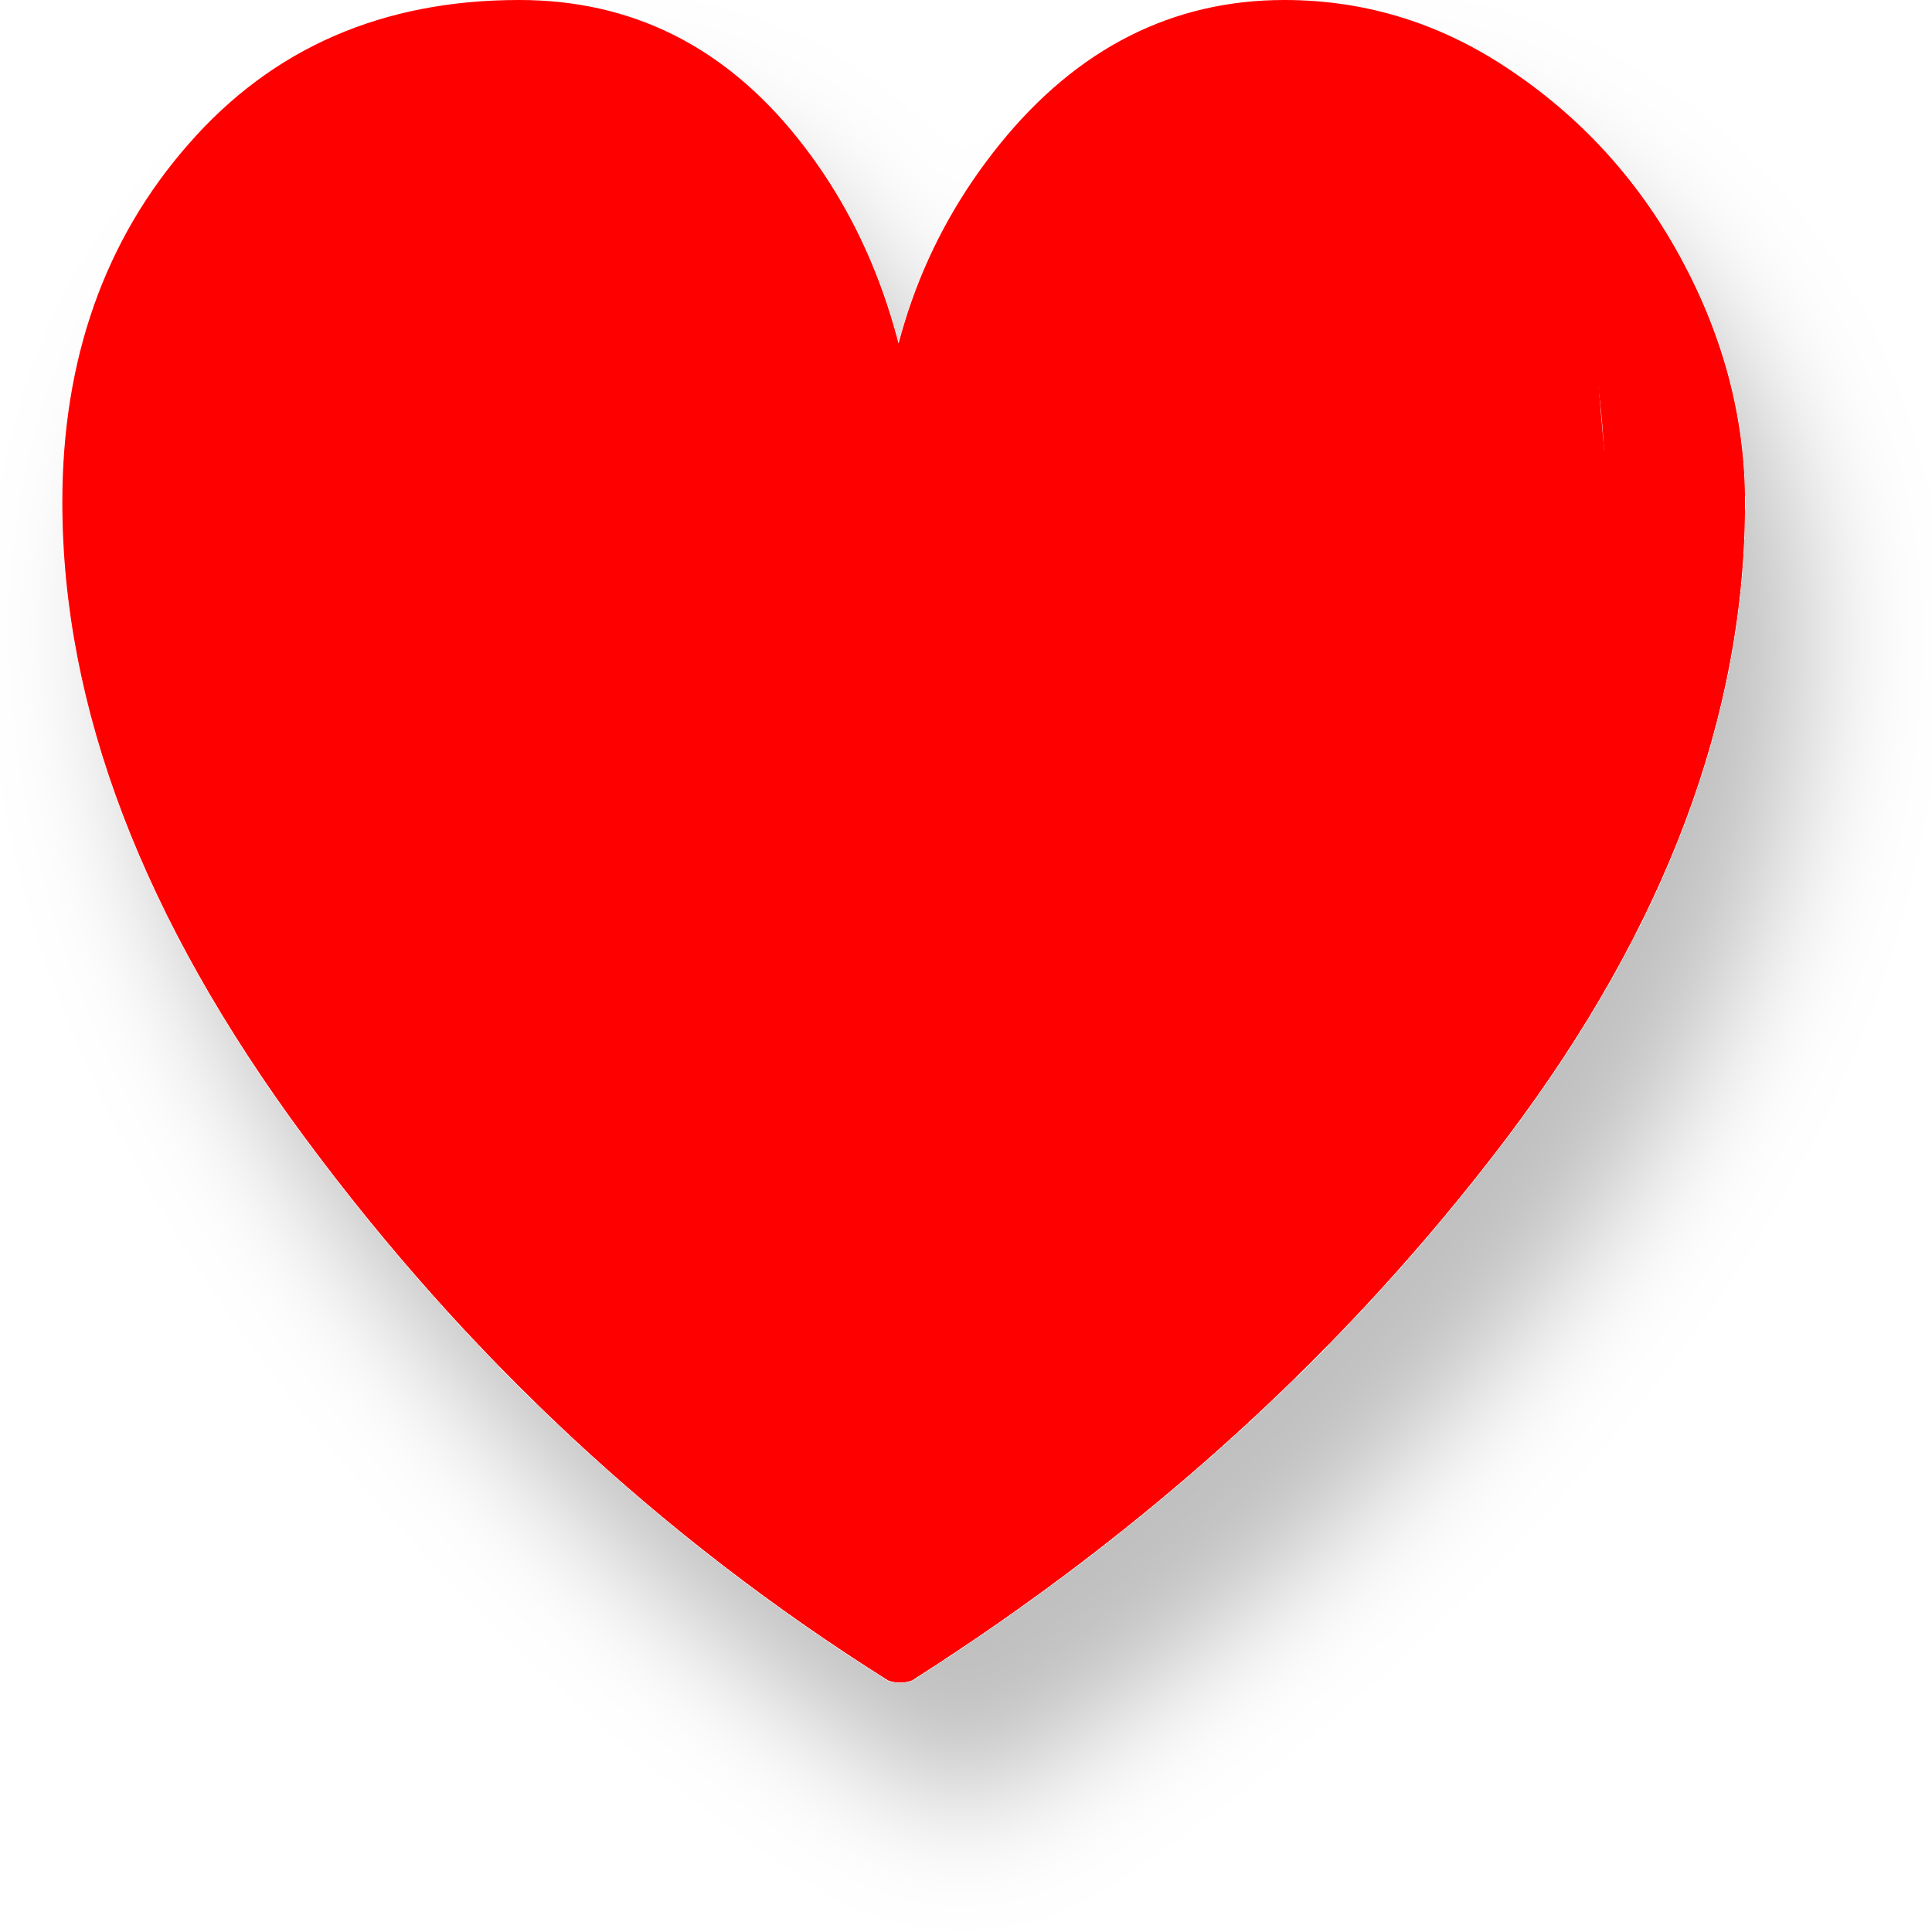
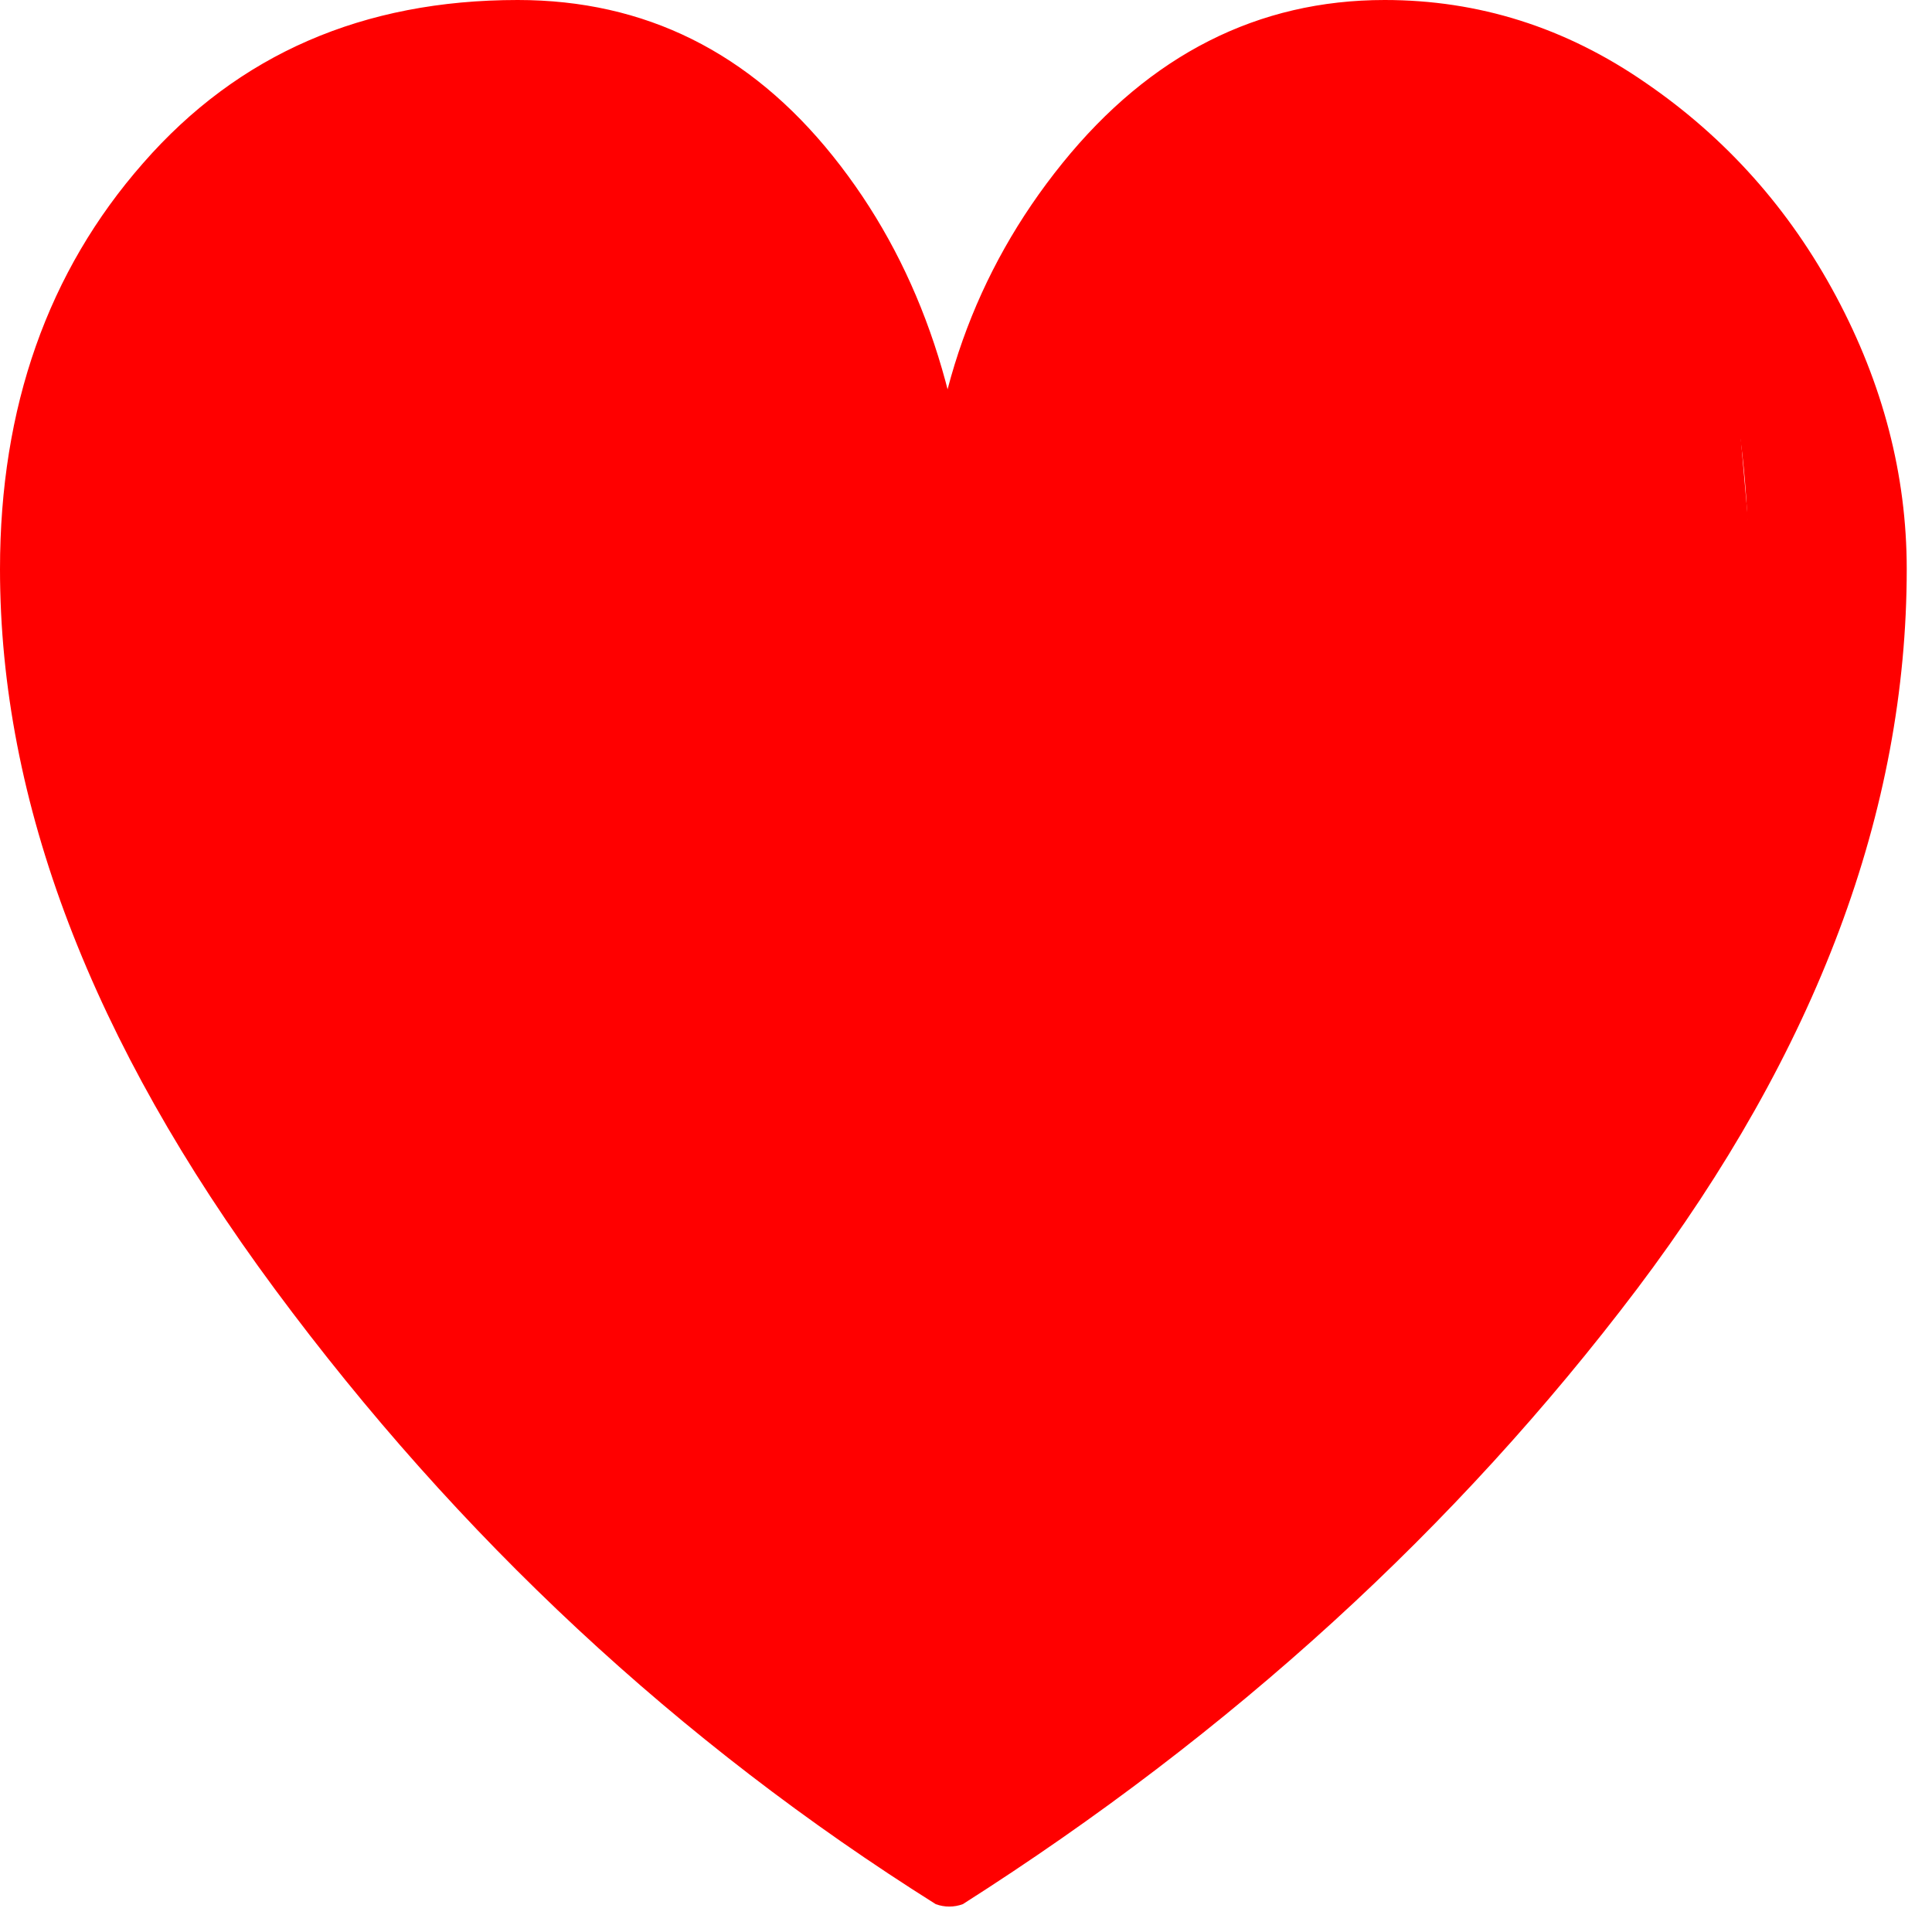
- <svg xmlns="http://www.w3.org/2000/svg" width="62" height="62" viewBox="0 0 62 62" fill="none">
-   <g filter="url(#filter0_d_268_257)">
-     <path d="M9.786 36.511C4.589 29.491 2 22.704 2 16.117C2 11.533 3.357 7.689 6.054 4.62C8.75 1.534 12.286 0 16.661 0C20.268 0 23.232 1.48 25.589 4.422C27.946 7.364 29.25 11.046 29.518 15.467C29.518 15.9 29.304 16.117 28.875 16.117C28.446 16.117 28.232 15.9 28.232 15.467C28.321 11.316 29.607 7.689 32.089 4.62C34.571 1.552 37.625 0 41.214 0C43.875 0 46.339 0.776 48.607 2.346C50.875 3.898 52.679 5.92 54 8.392C55.321 10.865 56 13.446 56 16.117C56 22.957 53.446 29.761 48.357 36.511C43.25 43.261 36.893 49.073 29.268 53.928C29.018 54.018 28.75 54.018 28.5 53.928C21.214 49.344 14.982 43.532 9.786 36.511ZM40.321 42.034C43.839 37.576 46.571 33.01 48.554 28.317C50.518 23.643 51.518 19.564 51.518 16.099C51.518 11.515 50.571 7.887 48.696 5.252C46.804 2.617 44.321 1.281 41.232 1.281C37.964 1.281 35.232 2.599 33 5.252C30.768 7.887 29.607 11.298 29.536 15.449C29.536 15.882 29.321 16.099 28.893 16.099C28.464 16.099 28.25 15.882 28.25 15.449C28 11.461 26.732 8.104 24.464 5.378C22.196 2.653 19.607 1.281 16.679 1.281C14.018 1.281 11.661 2.707 9.607 5.577C7.554 8.428 6.518 11.948 6.518 16.099C6.518 19.997 7.411 24.239 9.214 28.841C11.018 33.425 13.625 37.847 17.054 42.088C20.482 46.33 24.554 49.921 29.268 52.881H28.5C32.875 50.102 36.821 46.492 40.321 42.034Z" fill="#FF0000" />
-     <path d="M45 1H38.5L35 3L32 6L29.5 10.5L29 13.5L24.5 3.5L16.5 0.5L12.5 2L6.5 7.5L5 23L15.5 41L21.5 47.5L28.5 53L36.5 47.5L43.5 41L52.5 26L51 9L49 4L45 1Z" fill="#FF0000" />
-   </g>
-   <defs>
-     <filter id="filter0_d_268_257" x="0" y="0" width="62" height="61.996" filterUnits="userSpaceOnUse" color-interpolation-filters="sRGB">
-       <feFlood flood-opacity="0" result="BackgroundImageFix" />
-       <feColorMatrix in="SourceAlpha" type="matrix" values="0 0 0 0 0 0 0 0 0 0 0 0 0 0 0 0 0 0 127 0" result="hardAlpha" />
-       <feOffset dx="2" dy="4" />
-       <feGaussianBlur stdDeviation="2" />
-       <feComposite in2="hardAlpha" operator="out" />
-       <feColorMatrix type="matrix" values="0 0 0 0 0 0 0 0 0 0 0 0 0 0 0 0 0 0 0.25 0" />
-       <feBlend mode="normal" in2="BackgroundImageFix" result="effect1_dropShadow_268_257" />
-       <feBlend mode="normal" in="SourceGraphic" in2="effect1_dropShadow_268_257" result="shape" />
-     </filter>
-   </defs>
+ <svg xmlns="http://www.w3.org/2000/svg" width="39" height="39" viewBox="0 0 39 39" fill="none">
+   <path d="M5.549 26.024C1.846 21.02 0 16.183 0 11.488C0 8.22 0.967 5.48 2.889 3.293C4.811 1.093 7.331 0 10.45 0C13.021 0 15.134 1.055 16.814 3.152C18.494 5.249 19.423 7.873 19.614 11.025C19.614 11.333 19.461 11.488 19.156 11.488C18.85 11.488 18.698 11.333 18.698 11.025C18.761 8.066 19.678 5.48 21.447 3.293C23.216 1.106 25.393 0 27.951 0C29.847 0 31.604 0.553 33.22 1.672C34.837 2.779 36.122 4.219 37.064 5.982C38.006 7.744 38.49 9.584 38.49 11.488C38.49 16.363 36.67 21.213 33.042 26.024C29.402 30.836 24.871 34.978 19.436 38.438C19.258 38.503 19.067 38.503 18.889 38.438C13.695 35.171 9.253 31.029 5.549 26.024ZM27.315 29.961C29.822 26.783 31.769 23.529 33.182 20.184C34.582 16.852 35.295 13.945 35.295 11.475C35.295 8.207 34.62 5.622 33.284 3.744C31.935 1.865 30.166 0.913 27.964 0.913C25.634 0.913 23.687 1.852 22.096 3.744C20.505 5.622 19.678 8.053 19.627 11.012C19.627 11.32 19.474 11.475 19.169 11.475C18.863 11.475 18.71 11.32 18.71 11.012C18.532 8.169 17.628 5.776 16.012 3.834C14.396 1.891 12.55 0.913 10.463 0.913C8.566 0.913 6.886 1.93 5.422 3.975C3.958 6.008 3.22 8.516 3.22 11.475C3.22 14.254 3.857 17.277 5.142 20.557C6.428 23.825 8.286 26.976 10.73 29.999C13.174 33.023 16.076 35.583 19.436 37.692H18.889C22.007 35.711 24.82 33.138 27.315 29.961Z" fill="#FF0000" />
+   <path d="M30.649 0.713H26.016L23.521 2.138L21.383 4.276L19.601 7.484L19.244 9.622L16.037 2.495L10.335 0.356L7.484 1.425L3.207 5.346L2.138 16.394L9.622 29.224L13.899 33.857L18.888 37.777L24.59 33.857L29.579 29.224L35.995 18.532L34.925 6.415L33.5 2.851L30.649 0.713Z" fill="#FF0000" />
</svg>
